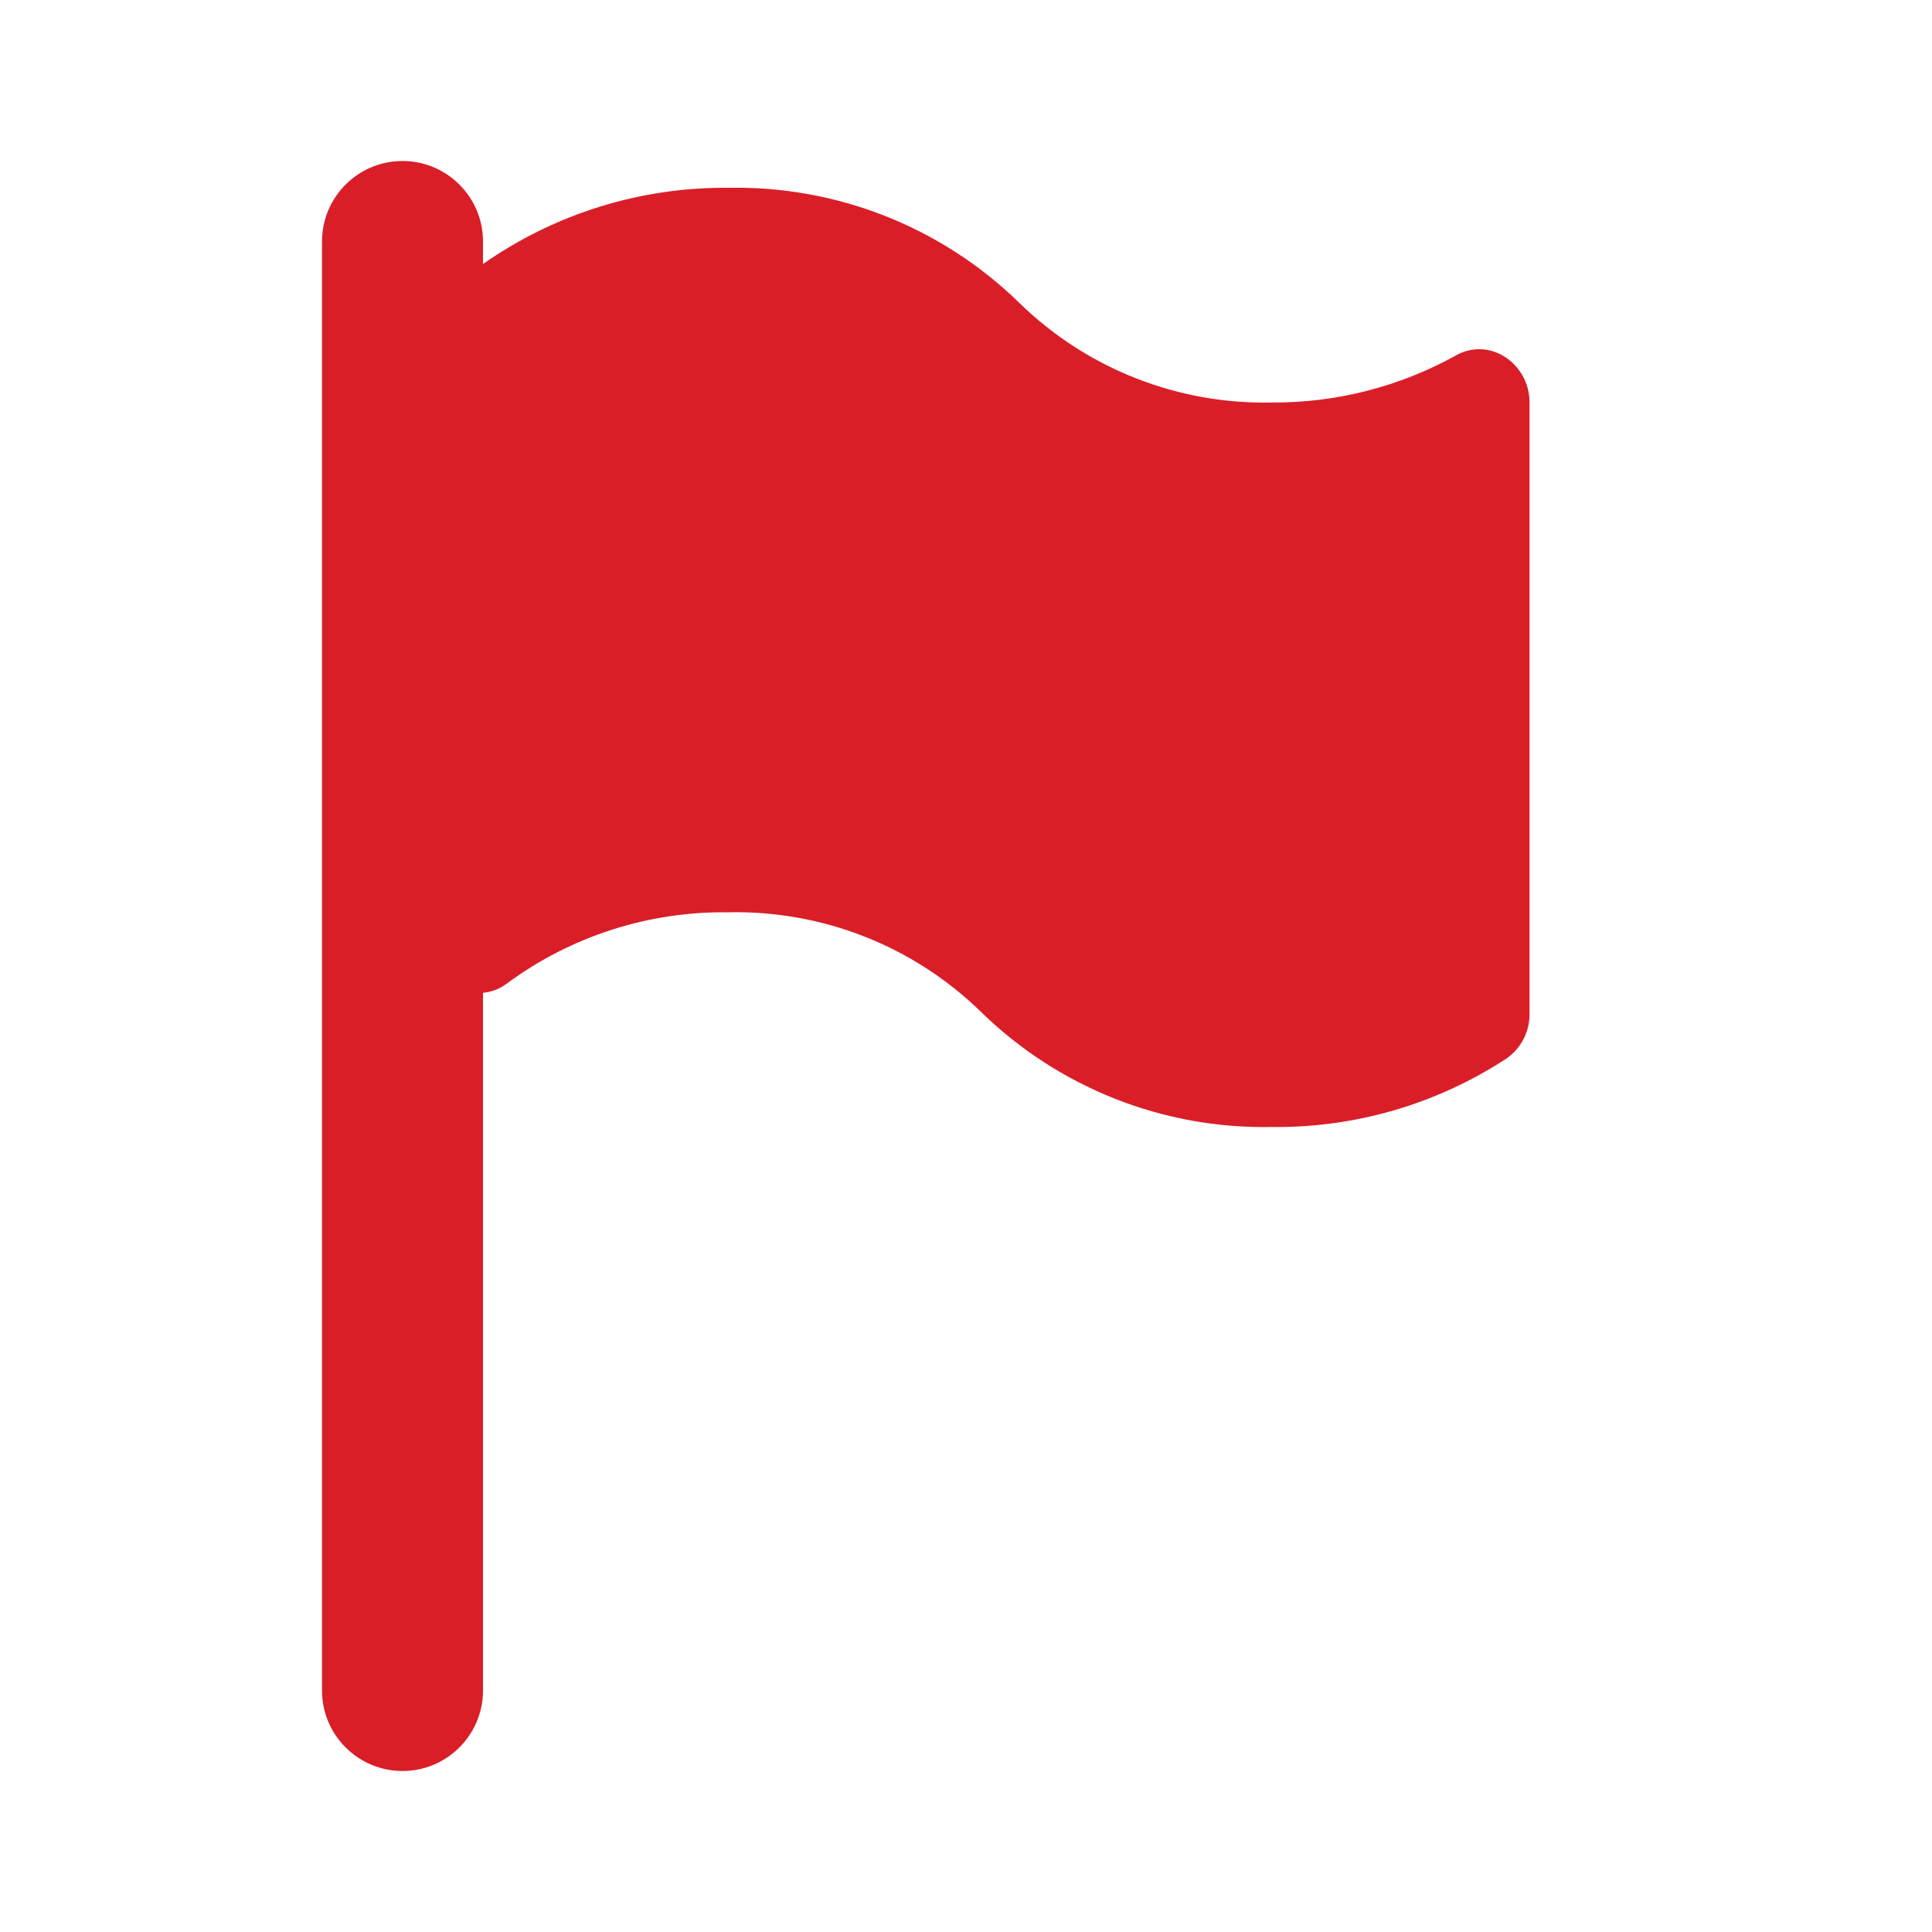
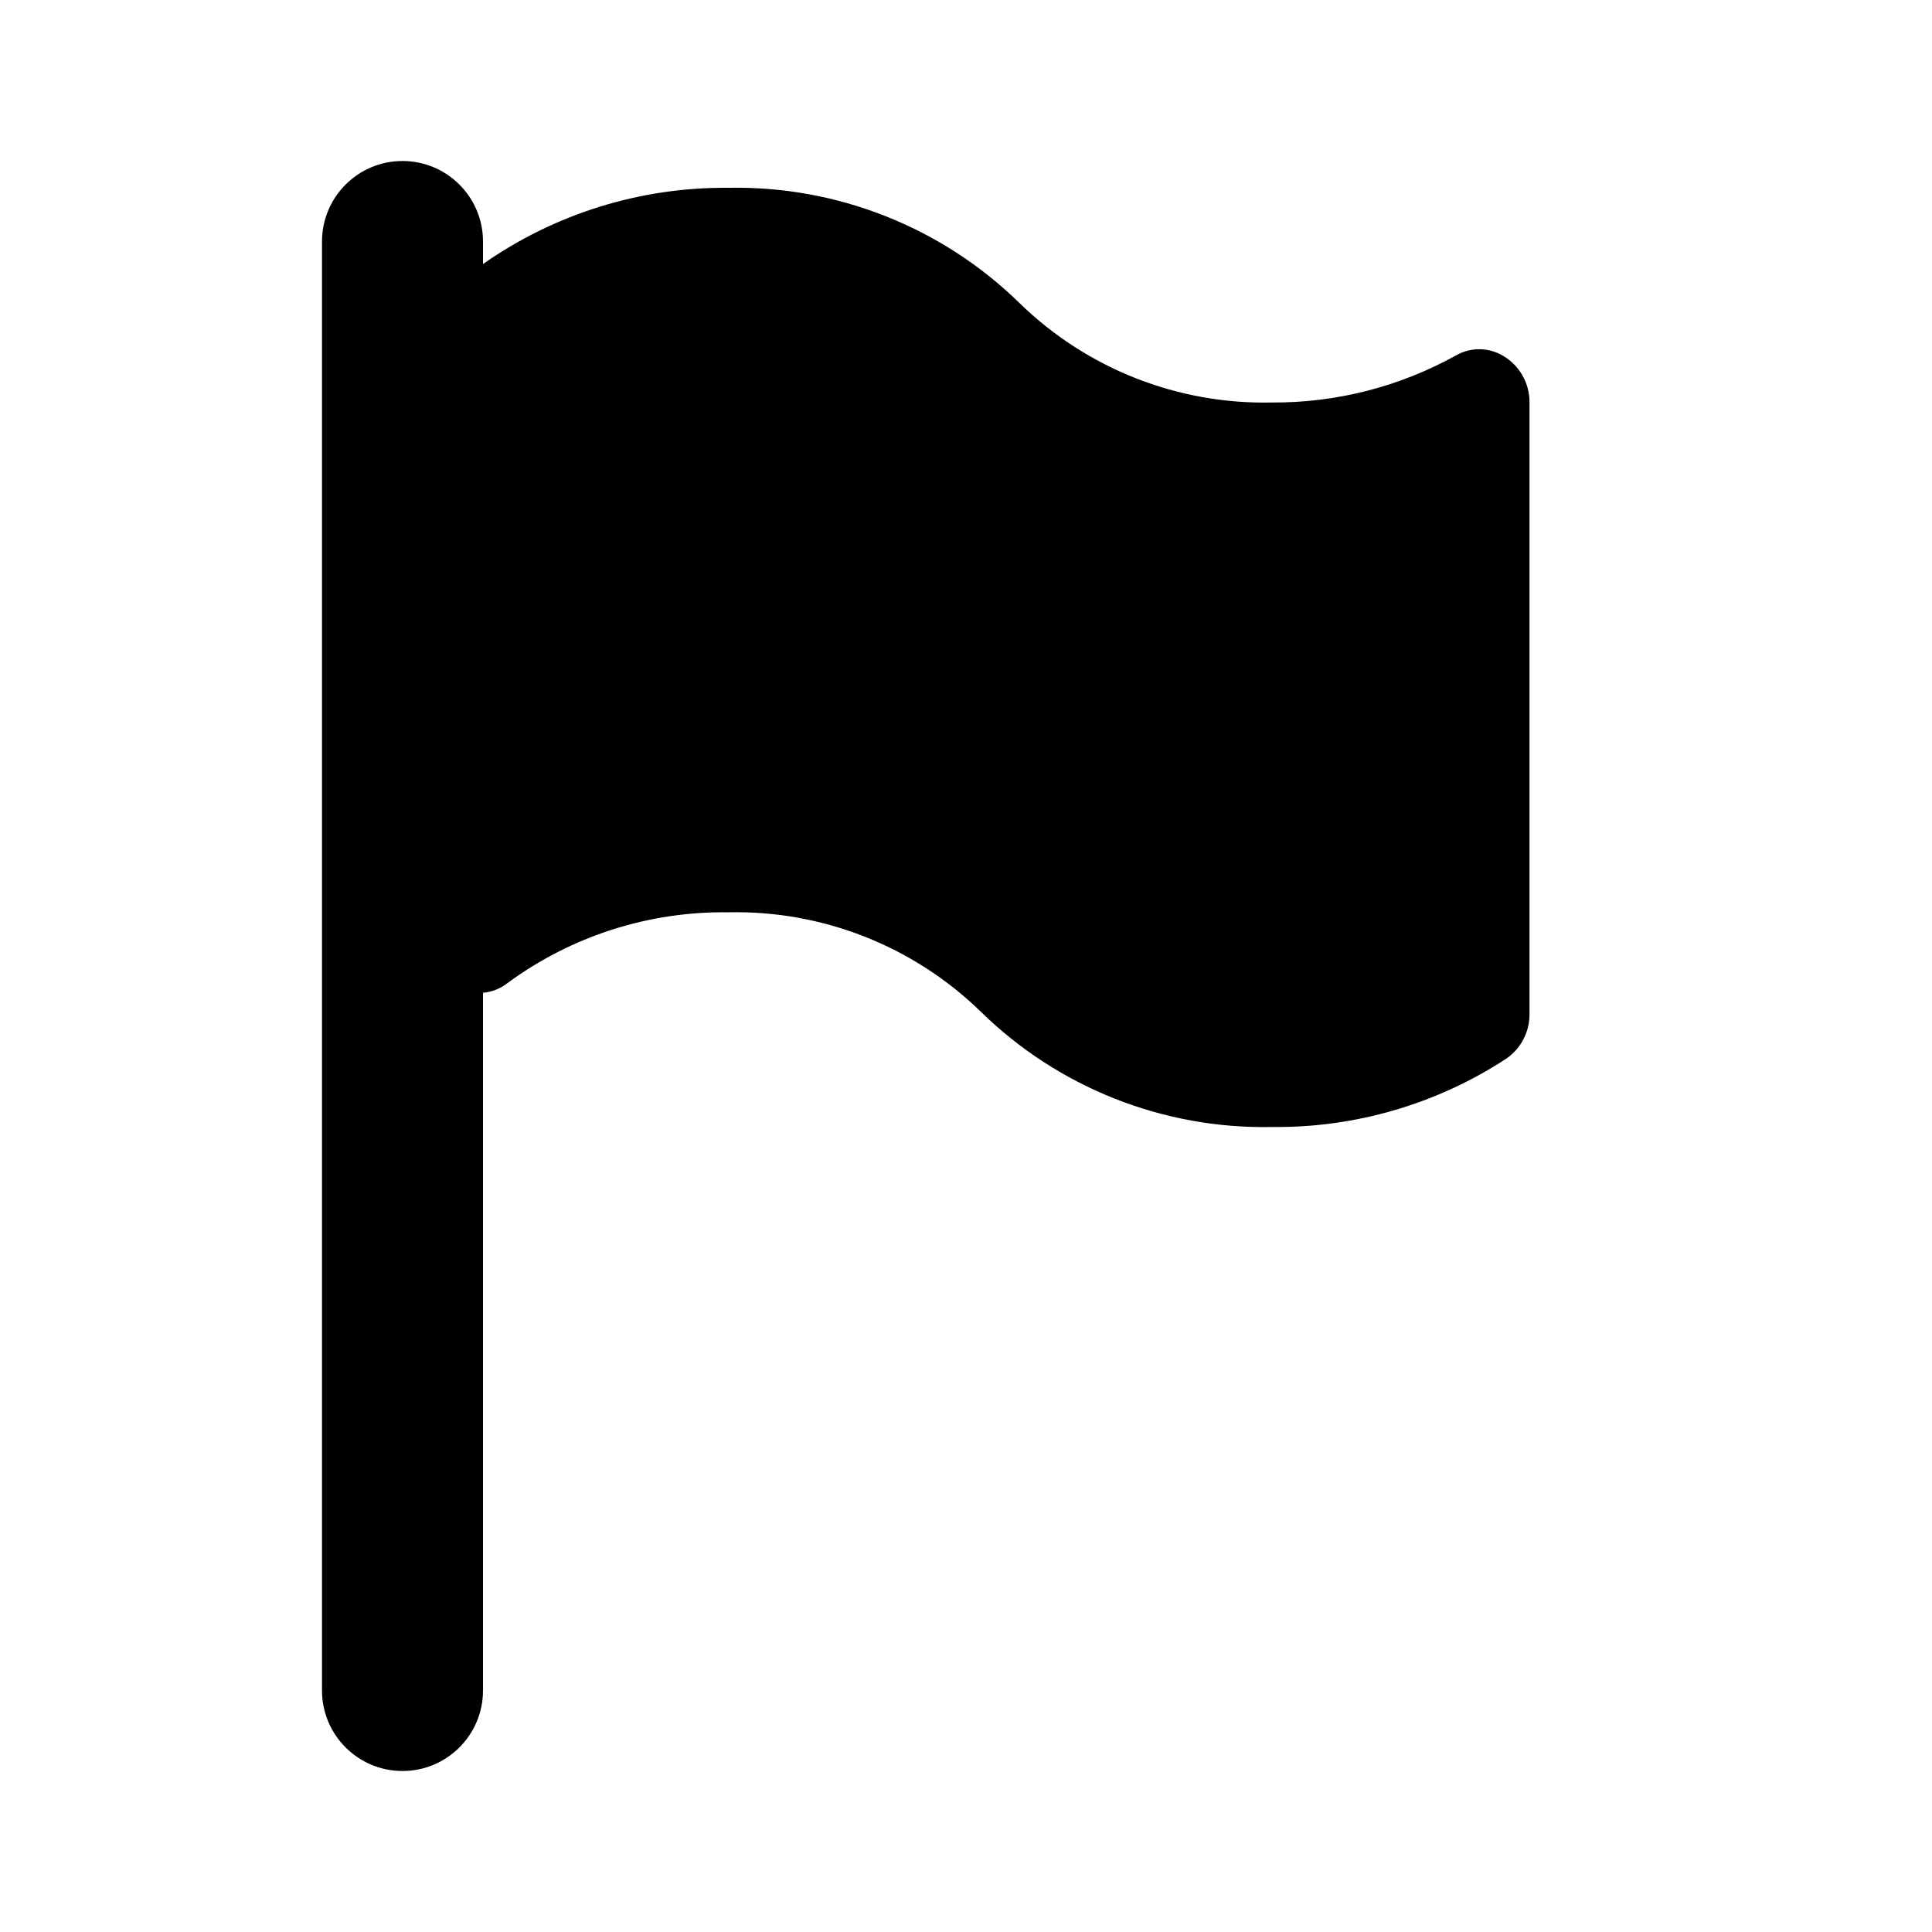
<svg xmlns="http://www.w3.org/2000/svg" viewBox="0 0 24 24" fill="none">
-   <path d="M18.667 4.417C18.486 4.312 18.264 4.312 18.083 4.417C17.385 4.804 16.599 5.005 15.8 5C14.632 5.026 13.503 4.581 12.667 3.767C11.701 2.821 10.395 2.305 9.043 2.333C7.955 2.324 6.891 2.655 6 3.28V3C6 2.448 5.552 2 5 2C4.448 2 4 2.448 4 3V21C4 21.552 4.448 22 5 22C5.552 22 6 21.552 6 21V12.333C6.11 12.323 6.216 12.281 6.303 12.213C7.096 11.629 8.059 11.32 9.043 11.333C10.213 11.306 11.345 11.751 12.183 12.567C13.147 13.511 14.451 14.027 15.8 14C16.834 14.012 17.848 13.716 18.713 13.15C18.898 13.022 19.006 12.809 19 12.583V5C19.002 4.76 18.875 4.537 18.667 4.417Z" fill="#DA1E28" />
+   <path d="M18.667 4.417C18.486 4.312 18.264 4.312 18.083 4.417C17.385 4.804 16.599 5.005 15.8 5C14.632 5.026 13.503 4.581 12.667 3.767C11.701 2.821 10.395 2.305 9.043 2.333C7.955 2.324 6.891 2.655 6 3.28V3C6 2.448 5.552 2 5 2C4.448 2 4 2.448 4 3V21C4 21.552 4.448 22 5 22C5.552 22 6 21.552 6 21V12.333C6.11 12.323 6.216 12.281 6.303 12.213C7.096 11.629 8.059 11.32 9.043 11.333C10.213 11.306 11.345 11.751 12.183 12.567C13.147 13.511 14.451 14.027 15.8 14C16.834 14.012 17.848 13.716 18.713 13.15C18.898 13.022 19.006 12.809 19 12.583V5C19.002 4.76 18.875 4.537 18.667 4.417Z" fill="currentColor" />
</svg>
